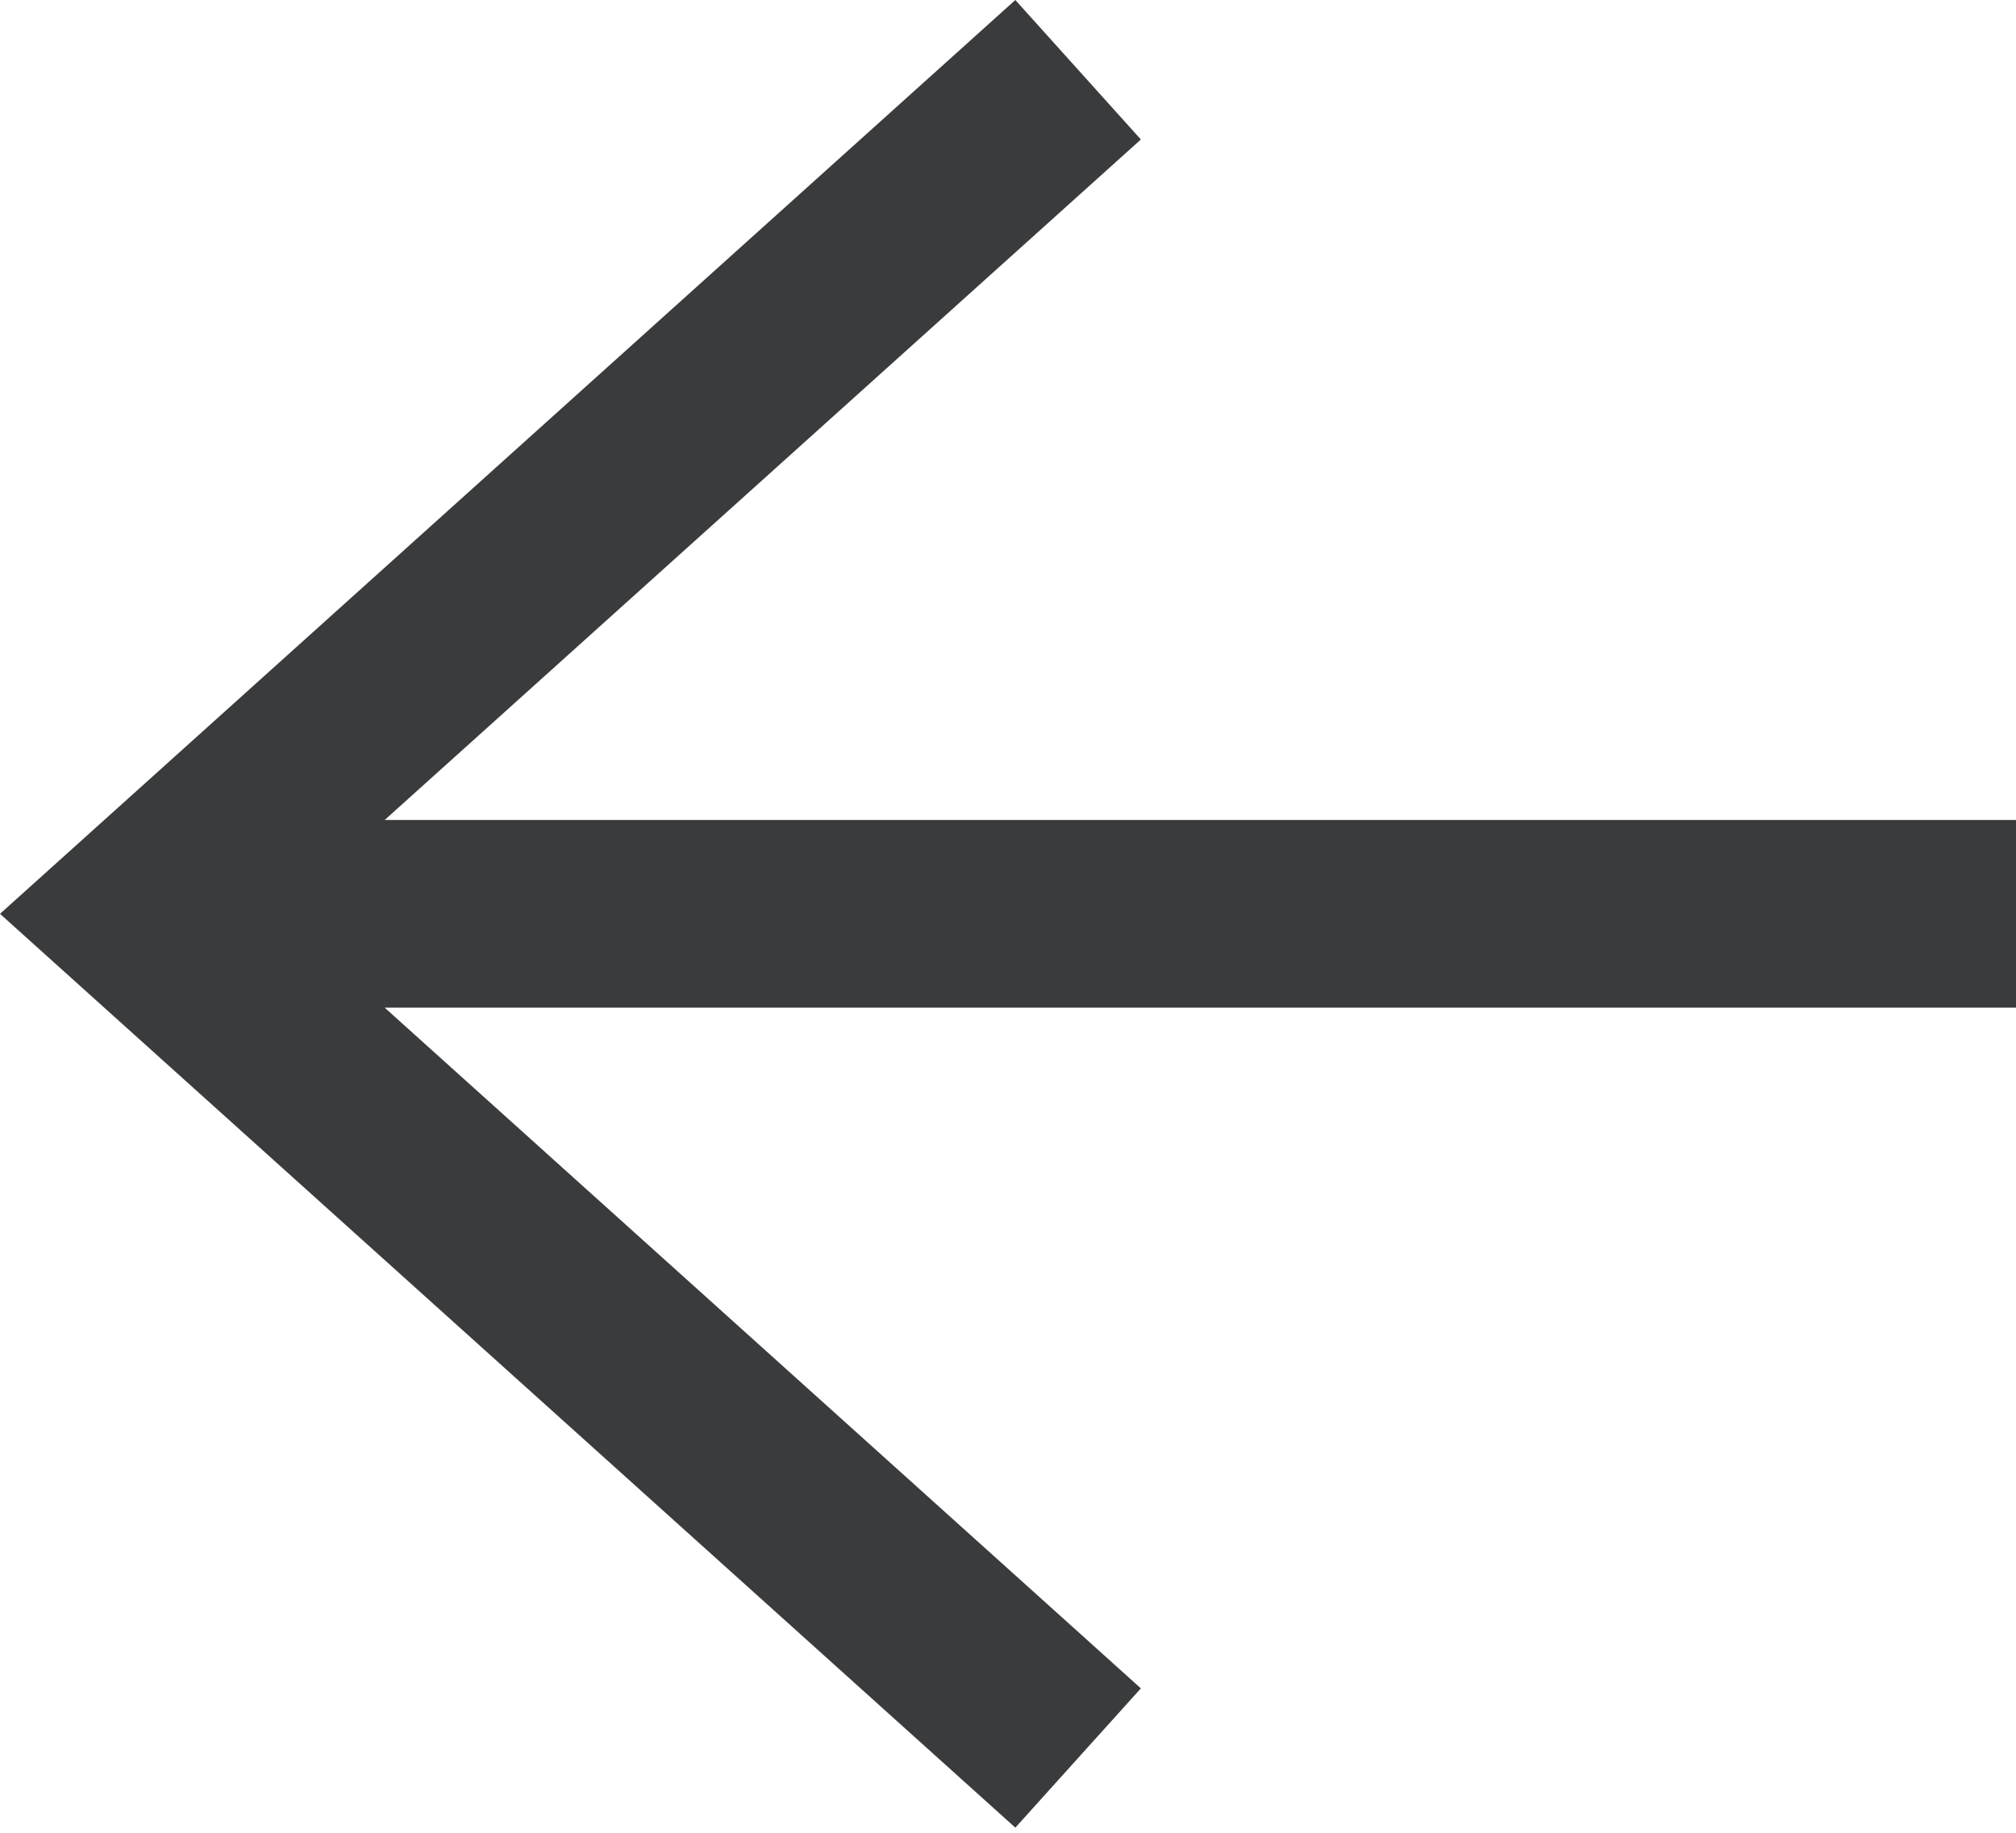
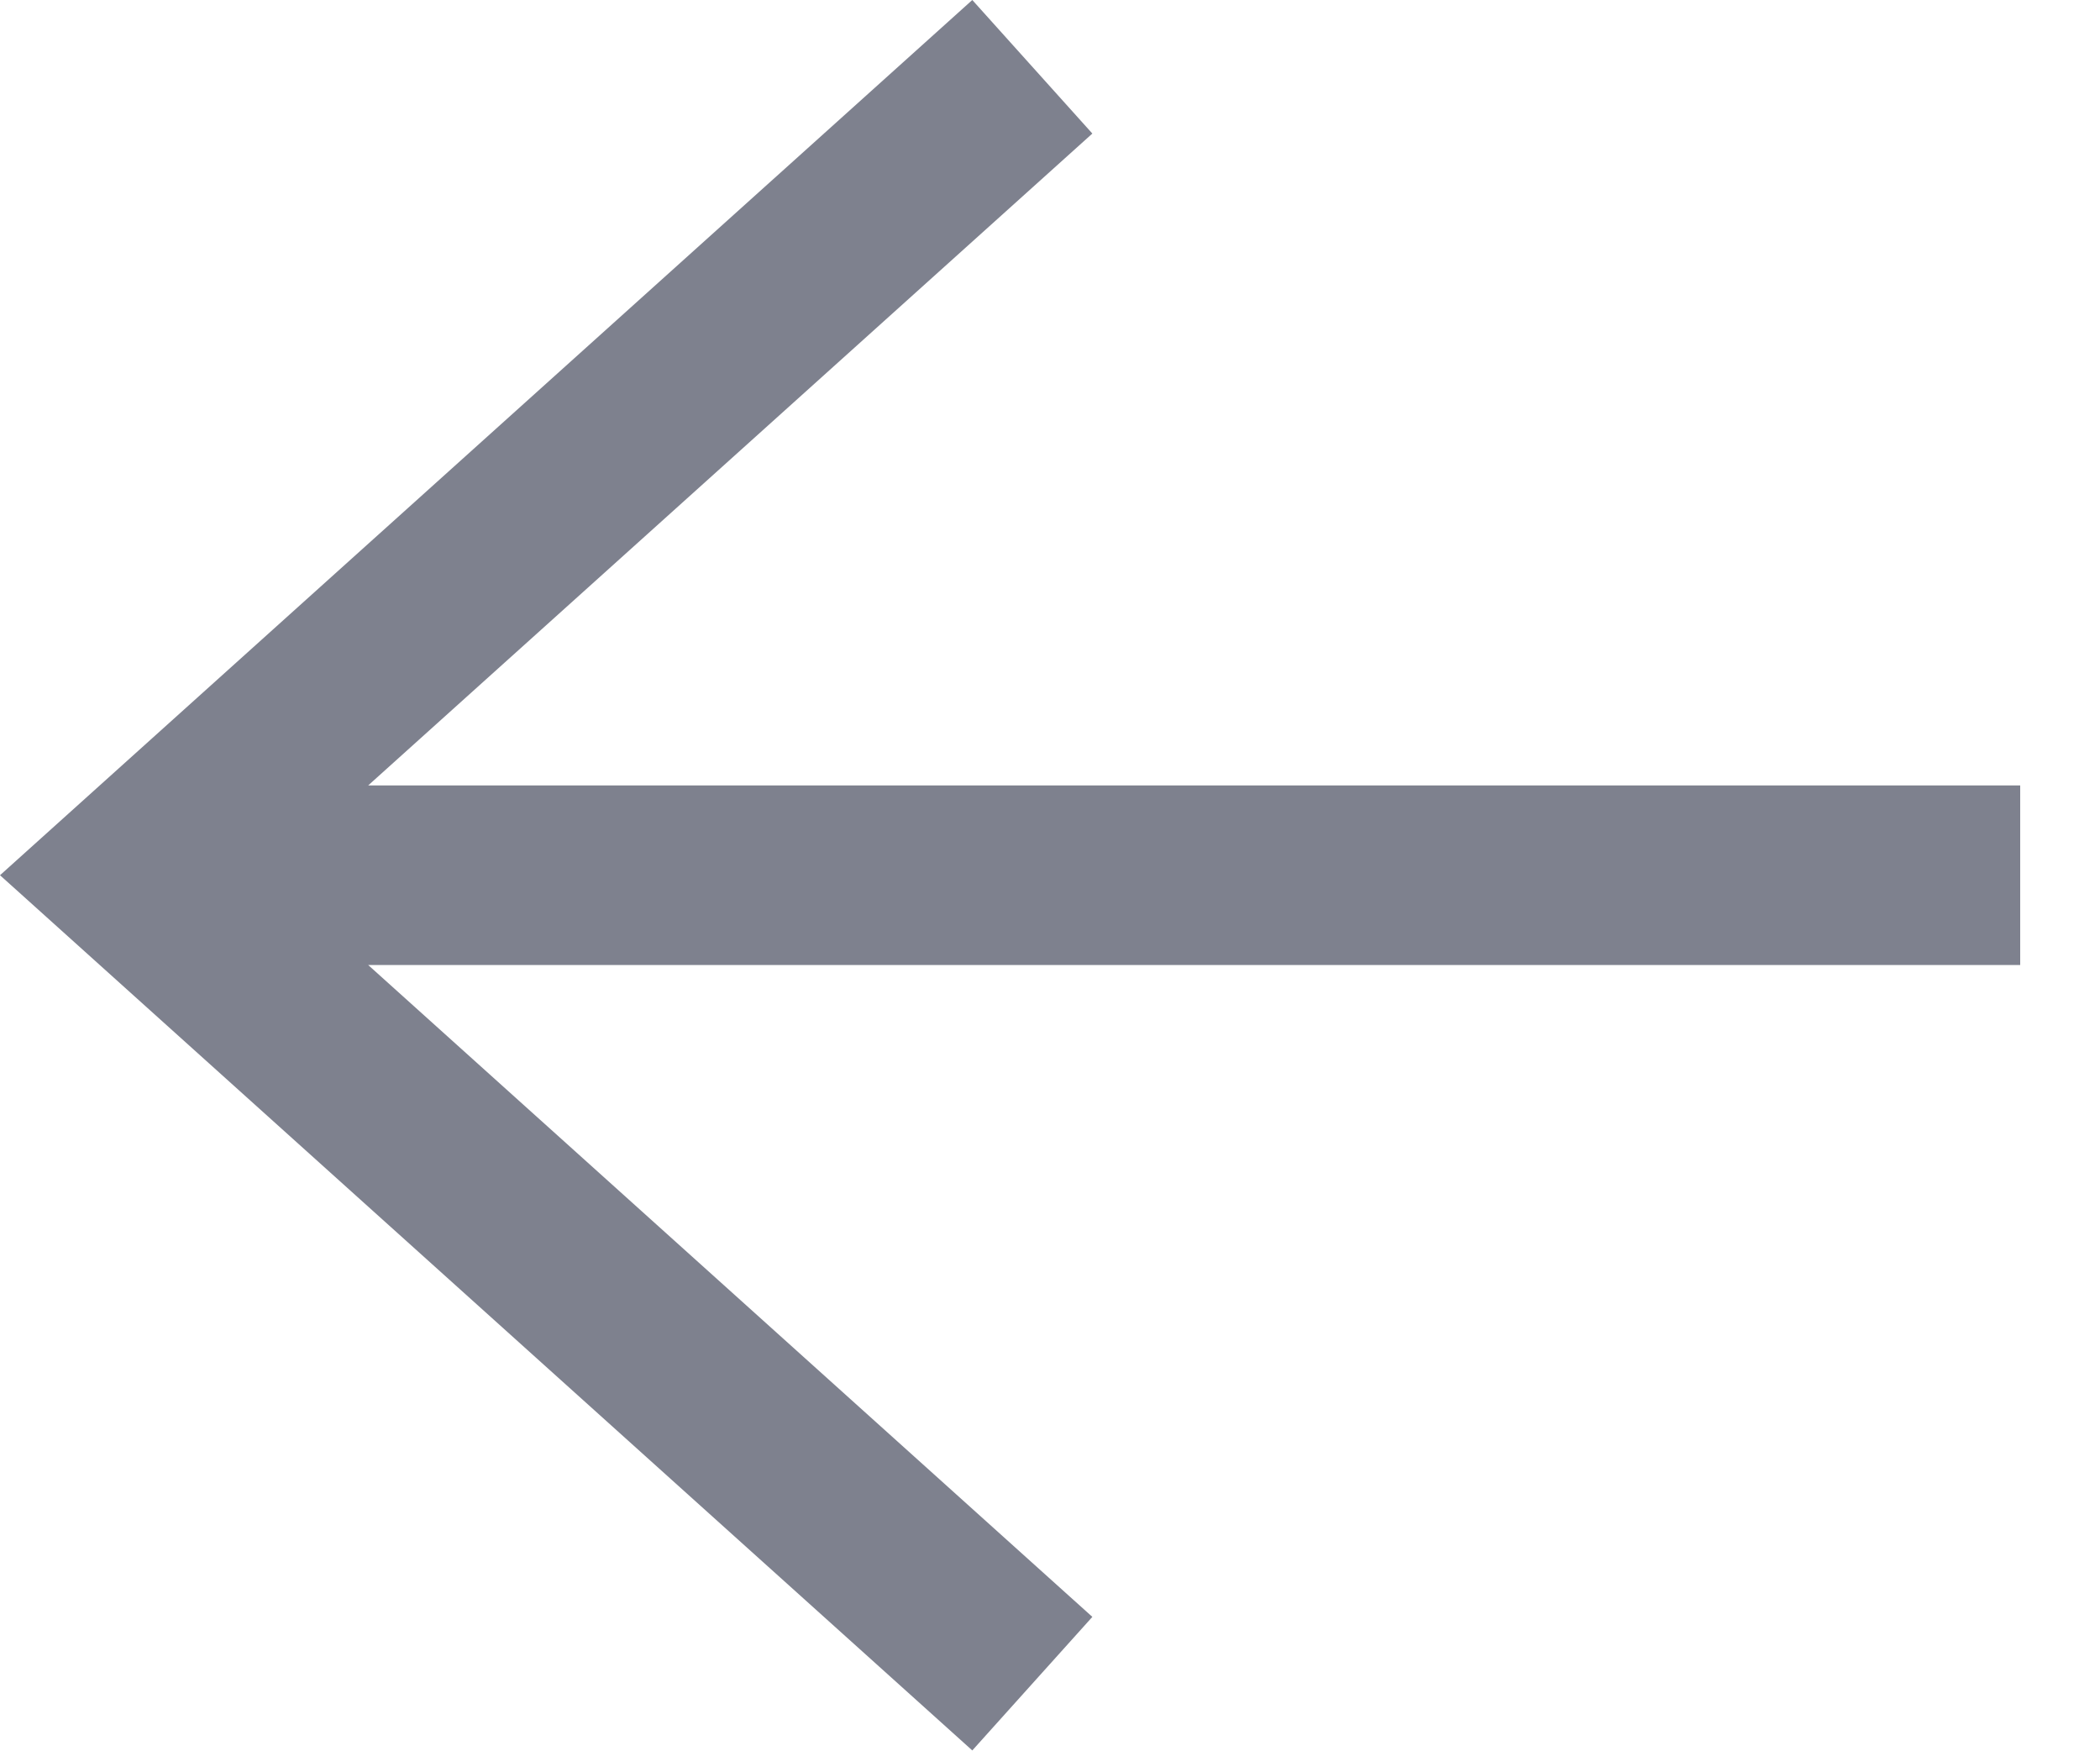
- <svg xmlns="http://www.w3.org/2000/svg" width="11" height="10" viewBox="0 0 11 10" fill="none">
-   <path fill-rule="evenodd" clip-rule="evenodd" d="M2.099 5.498L6.225 9.212L5.54 9.972L0 4.986L5.54 0L6.225 0.761L2.099 4.474H11V5.498H2.099Z" fill="#3A3B3D" />
+ <svg xmlns="http://www.w3.org/2000/svg" width="12" height="10" viewBox="0 0 12 10" fill="none">
+   <path fill-rule="evenodd" clip-rule="evenodd" d="M2.104 5.513L6.242 9.237L5.556 10L0 5L5.556 0L6.242 0.763L2.104 4.487H11.544V5.513H2.104Z" fill="#7E818E" />
</svg>
